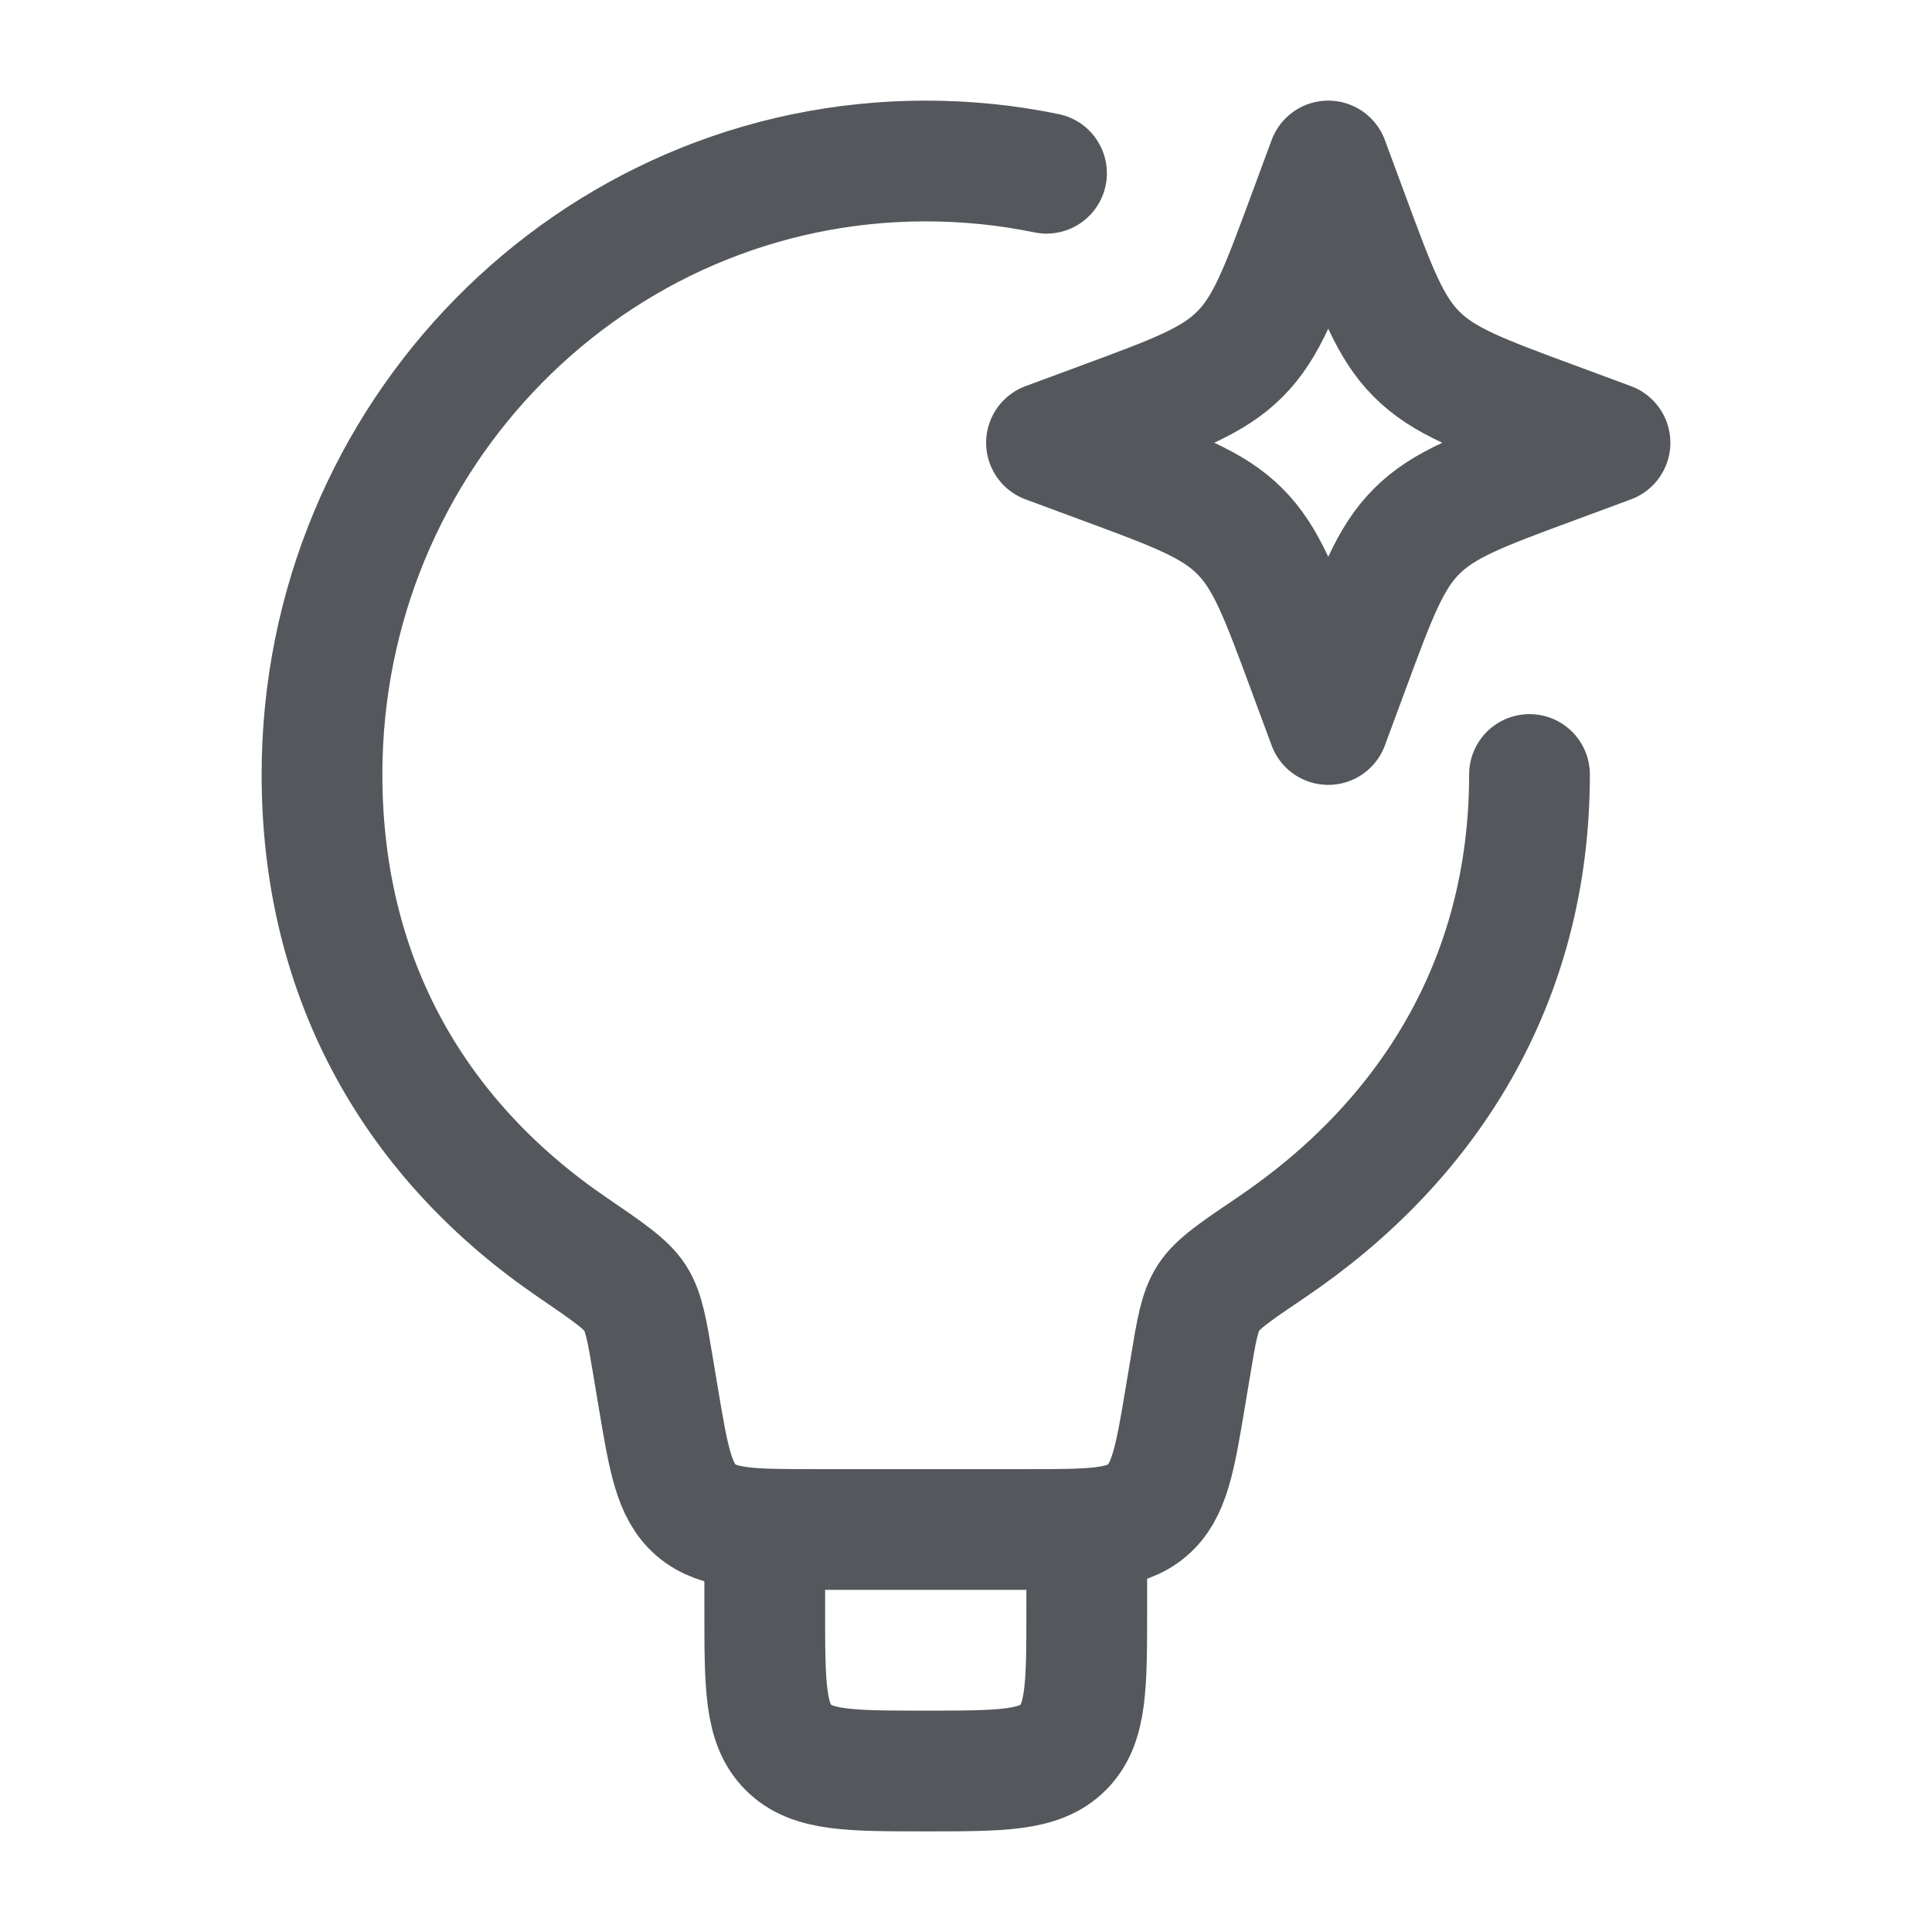
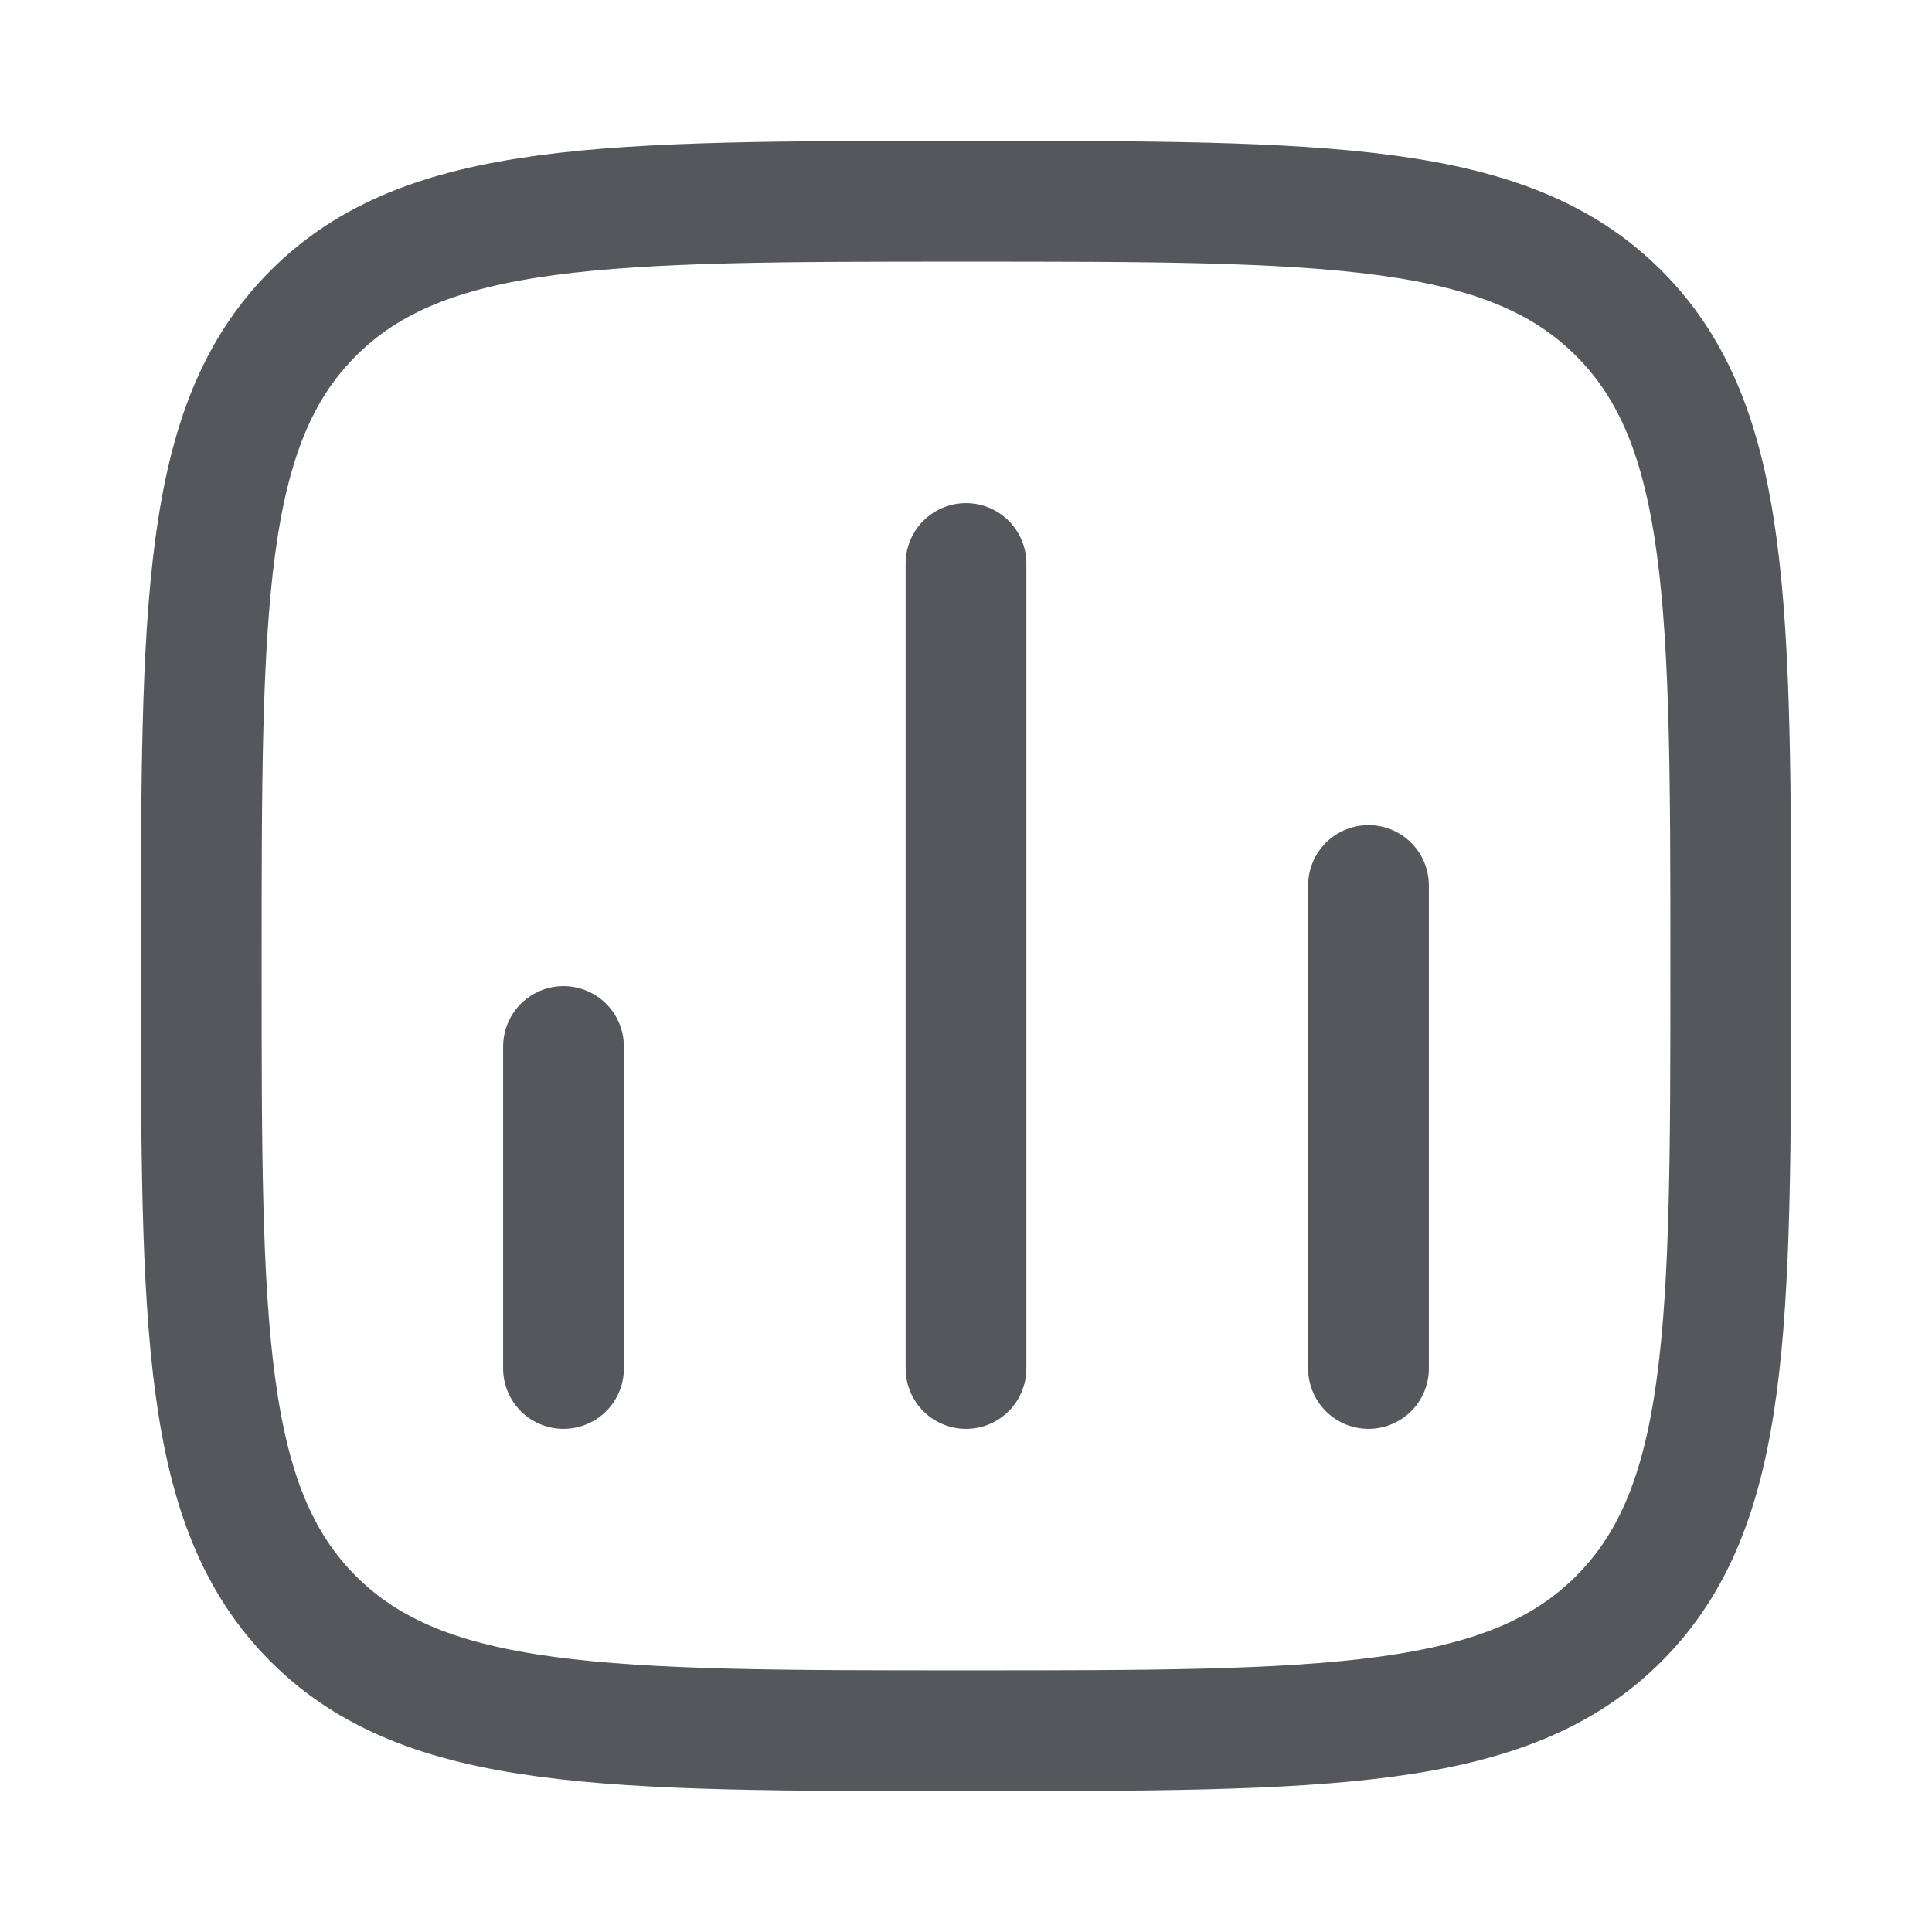
<svg xmlns="http://www.w3.org/2000/svg" width="24" height="24" viewBox="0 0 24 24" fill="none">
-   <path d="M19 9.621C19 12.2 17.73 14.185 15.798 15.492C15.348 15.796 15.123 15.948 15.012 16.121C14.901 16.294 14.863 16.521 14.788 16.976L14.729 17.329C14.596 18.127 14.529 18.526 14.249 18.763C13.97 19 13.565 19 12.756 19H10.144C9.335 19 8.931 19 8.651 18.763C8.371 18.526 8.305 18.127 8.172 17.329L8.113 16.976C8.037 16.523 8 16.297 7.89 16.124C7.78 15.952 7.554 15.798 7.103 15.49C5.192 14.183 4 12.199 4 9.621C4 5.412 7.358 2 11.5 2C12.014 2 12.515 2.052 13 2.152" stroke="#54585C" stroke-width="1.5" stroke-linecap="round" stroke-linejoin="round" />
-   <path d="M16.5 2L16.758 2.697C17.096 3.611 17.265 4.068 17.599 4.401C17.932 4.735 18.389 4.904 19.303 5.242L20 5.5L19.303 5.758C18.389 6.096 17.932 6.265 17.599 6.599C17.265 6.932 17.096 7.389 16.758 8.303L16.5 9L16.242 8.303C15.904 7.389 15.735 6.932 15.401 6.599C15.068 6.265 14.611 6.096 13.697 5.758L13 5.5L13.697 5.242C14.611 4.904 15.068 4.735 15.401 4.401C15.735 4.068 15.904 3.611 16.242 2.697L16.5 2Z" stroke="#54585C" stroke-width="1.5" stroke-linejoin="round" />
-   <path d="M13.5 19V20C13.5 20.943 13.5 21.414 13.207 21.707C12.914 22 12.443 22 11.5 22C10.557 22 10.086 22 9.793 21.707C9.5 21.414 9.5 20.943 9.5 20V19" stroke="#54585C" stroke-width="1.5" stroke-linejoin="round" />
+   <path d="M7 17V13" stroke="#54585C" stroke-width="1.5" stroke-linecap="round" />
+   <path d="M12 17V7" stroke="#54585C" stroke-width="1.5" stroke-linecap="round" />
+   <path d="M17 17V11" stroke="#54585C" stroke-width="1.5" stroke-linecap="round" />
+   <path d="M2.5 12C2.5 7.522 2.5 5.282 3.891 3.891C5.282 2.5 7.522 2.5 12 2.5C16.478 2.5 18.718 2.5 20.109 3.891C21.5 5.282 21.5 7.522 21.5 12C21.5 16.478 21.5 18.718 20.109 20.109C18.718 21.5 16.478 21.5 12 21.5C7.522 21.5 5.282 21.5 3.891 20.109C2.5 18.718 2.5 16.478 2.5 12Z" stroke="#54585C" stroke-width="1.5" stroke-linejoin="round" />
</svg>
